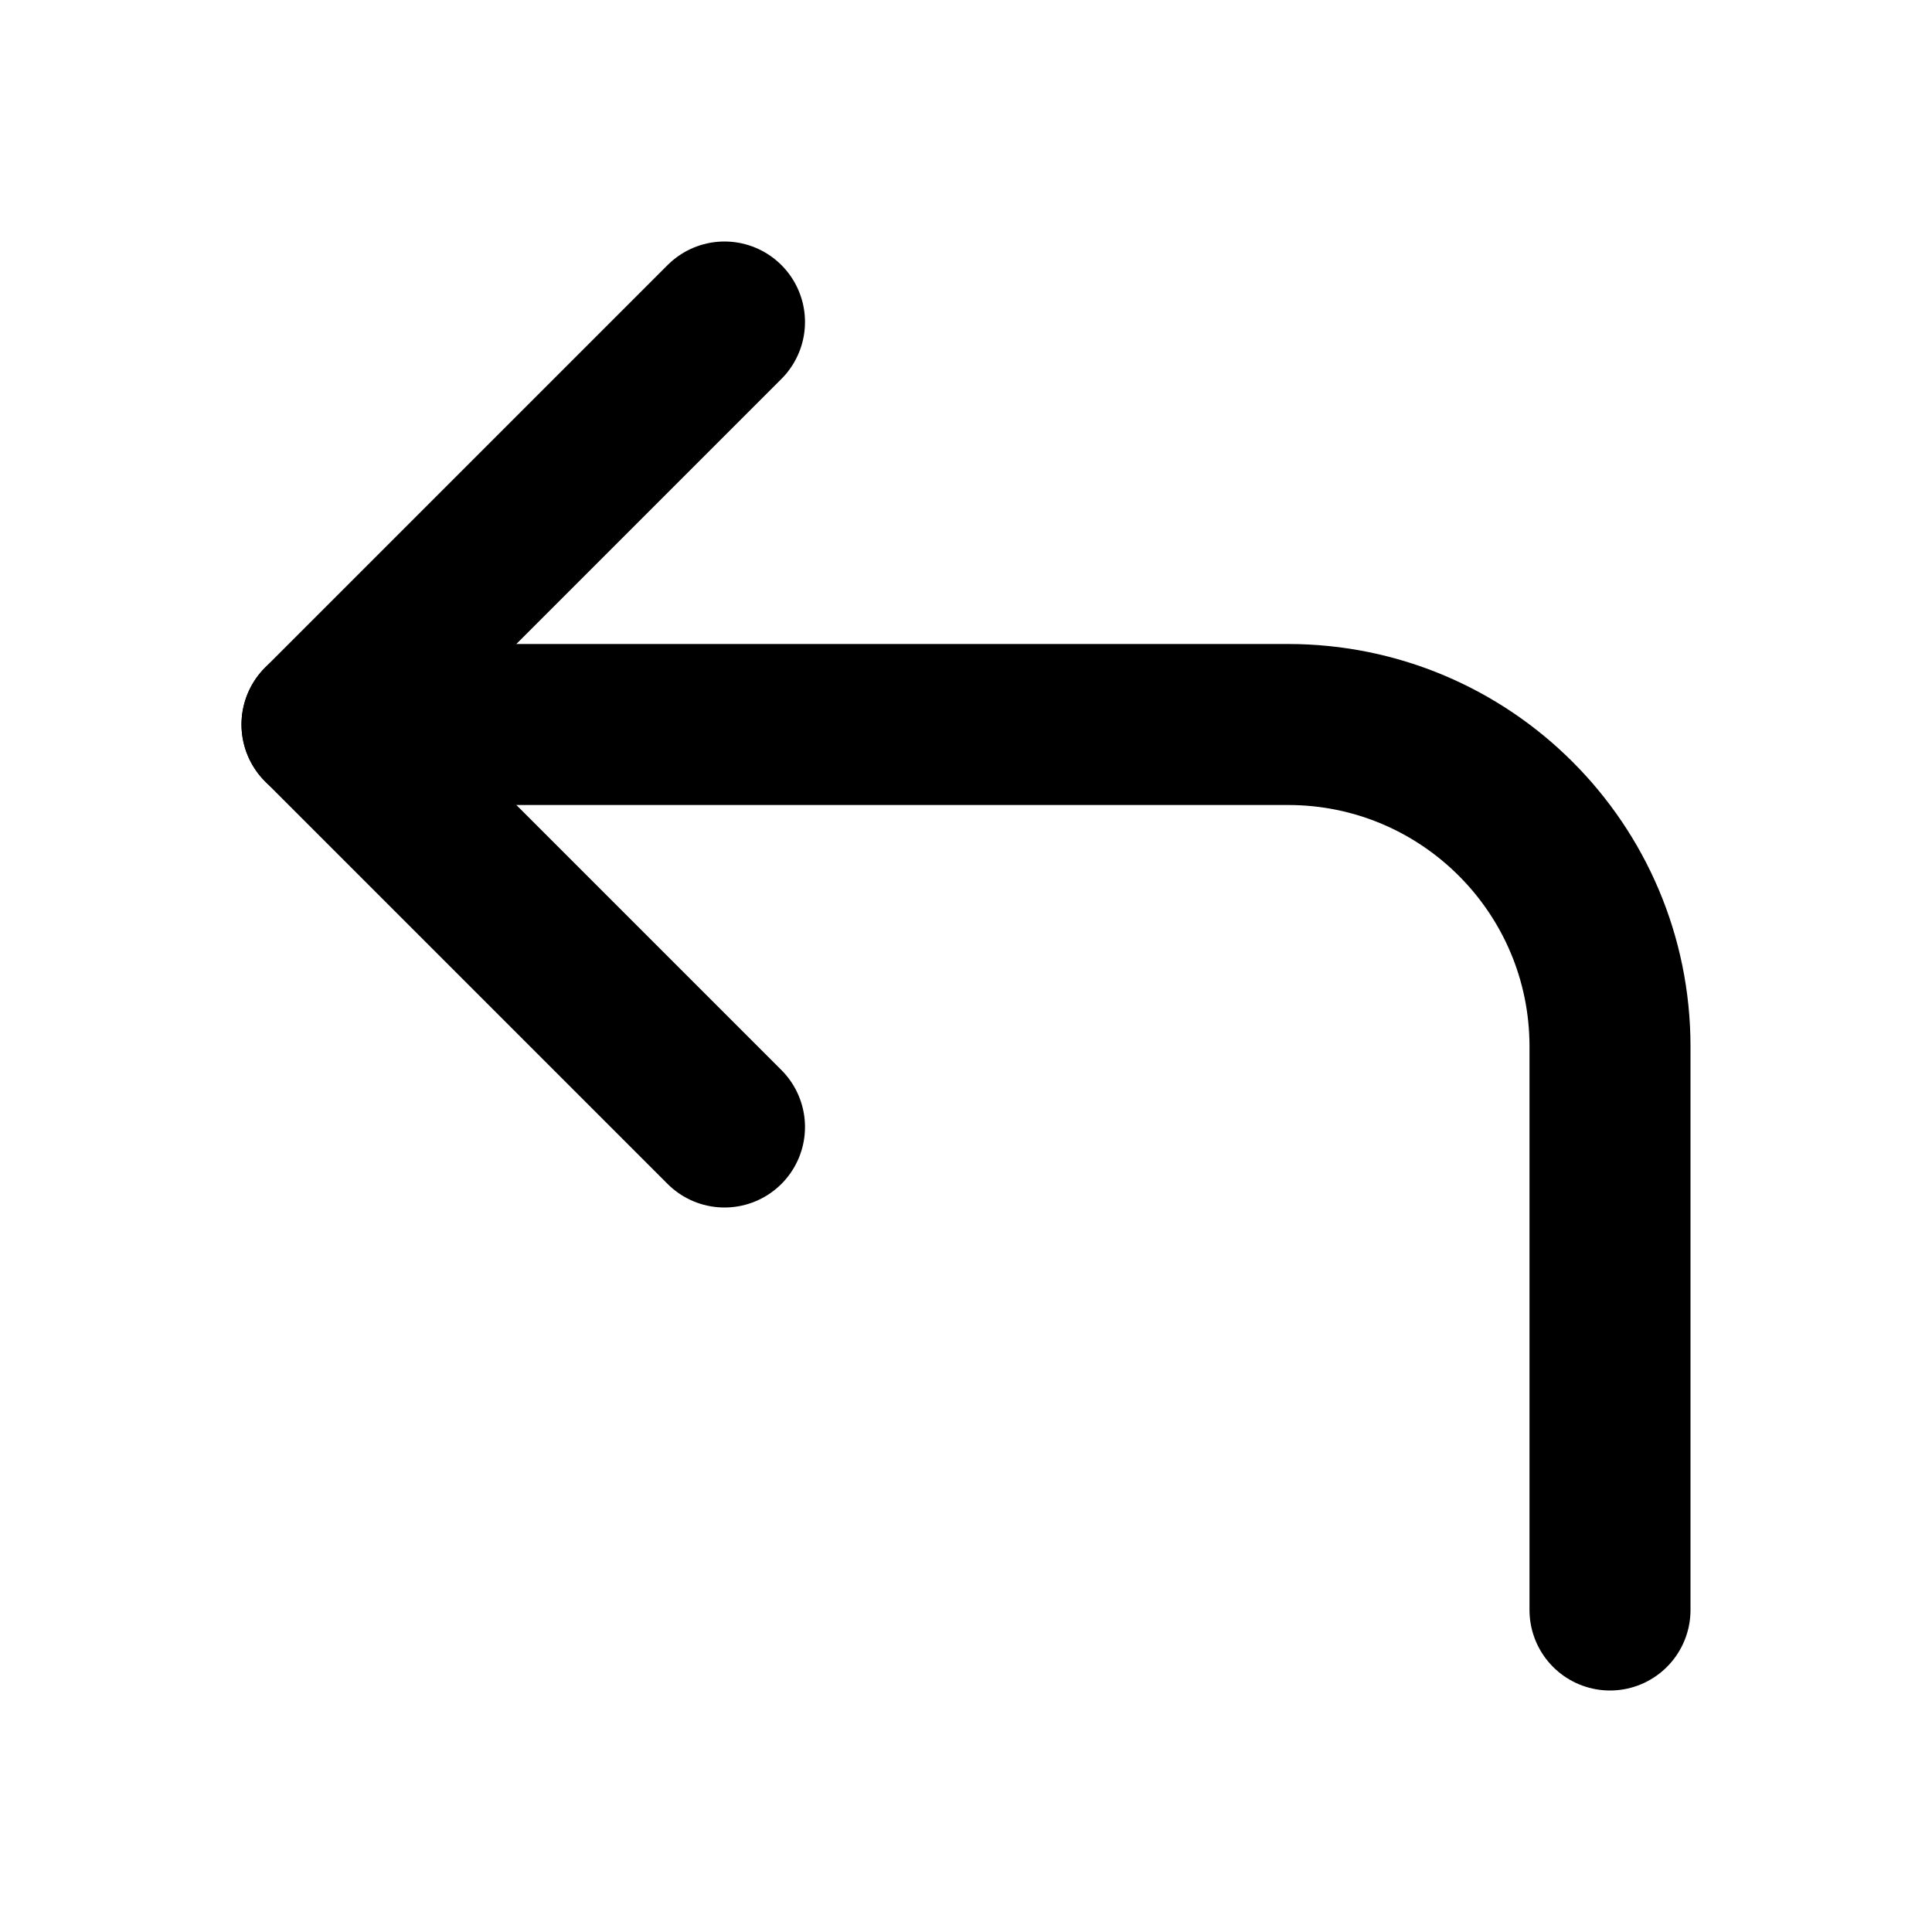
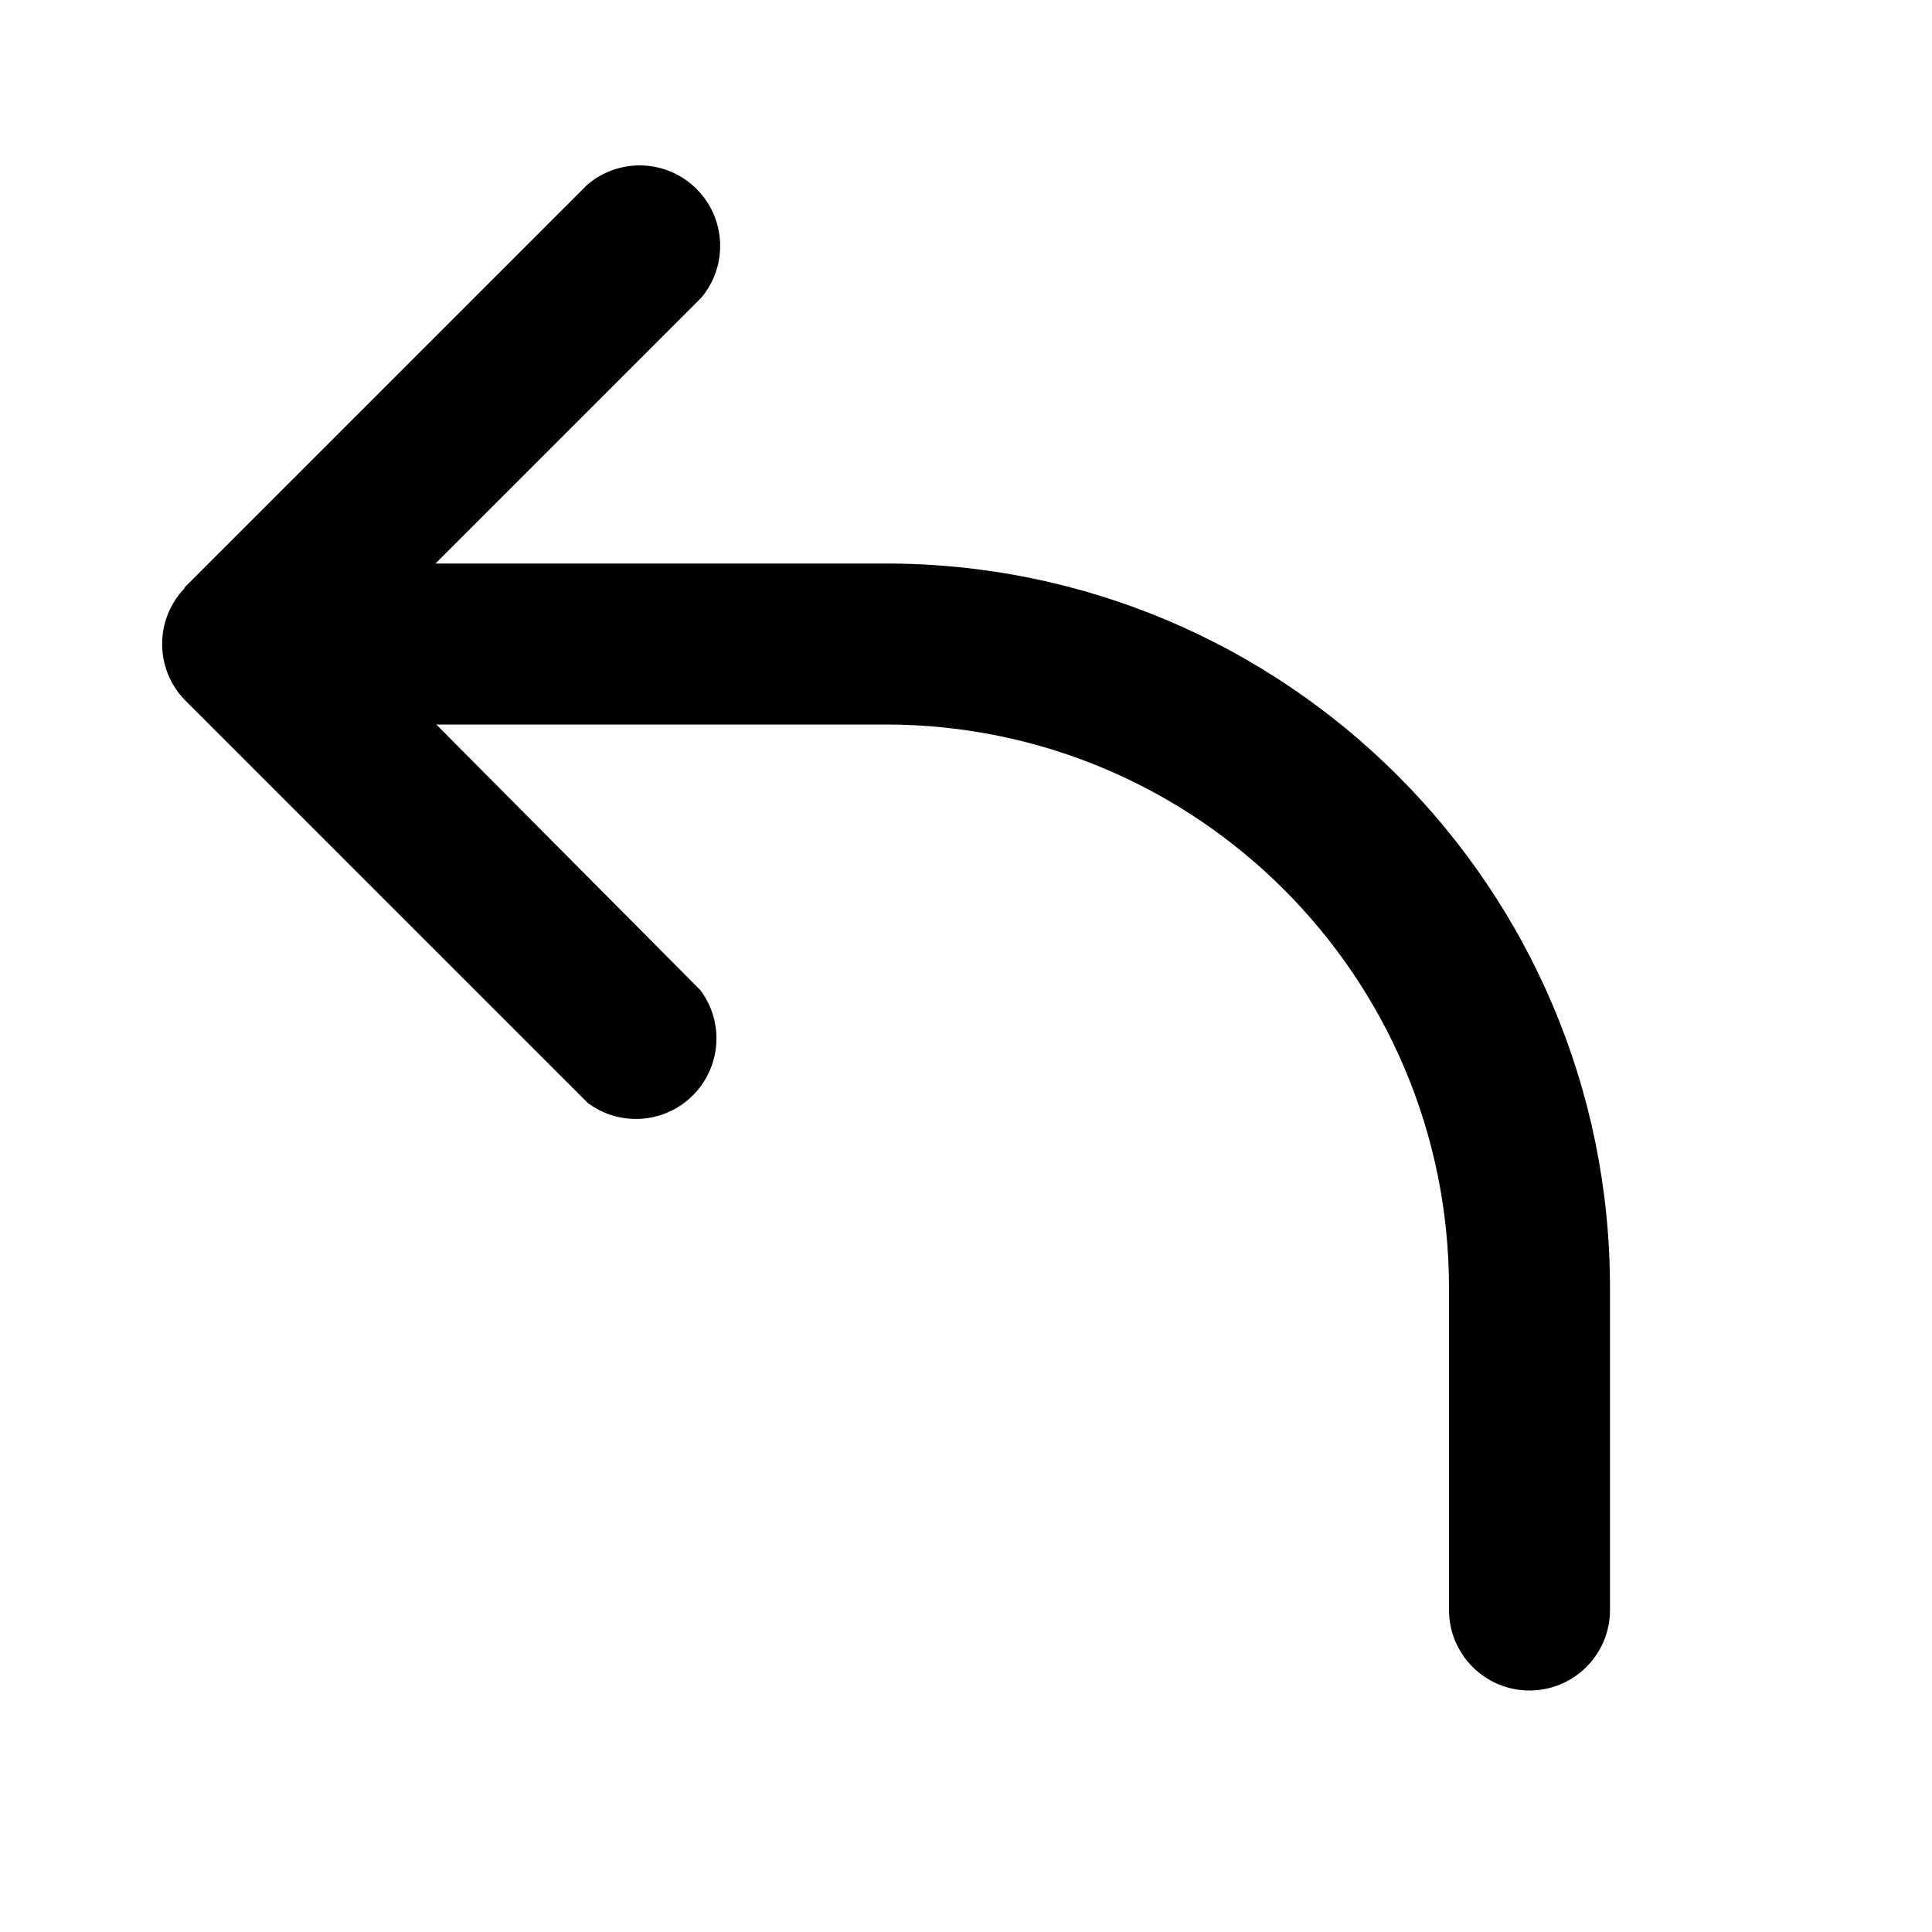
- <svg xmlns="http://www.w3.org/2000/svg" width="24" height="24" viewBox="0 0 24 24" fill="none" stroke="currentColor" stroke-width="2" stroke-linecap="round" stroke-linejoin="round">
-   <path d="M9 14 4 9l5-5" />
-   <path d="M20 20v-7a4 4 0 0 0-4-4H4" />
+ <svg xmlns="http://www.w3.org/2000/svg" width="24" height="24" fill="none" viewBox="0 0 24 24">
+   <path fill="currentColor" d="M2.3 7.3a1 1 0 0 0 0 1.4l5 5a1 1 0 0 0 1.4-1.4L5.42 9H11a7 7 0 0 1 7 7v4a1 1 0 1 0 2 0v-4a9 9 0 0 0-9-9H5.41l3.3-3.3a1 1 0 0 0-1.42-1.4l-5 5Z" />
</svg>
